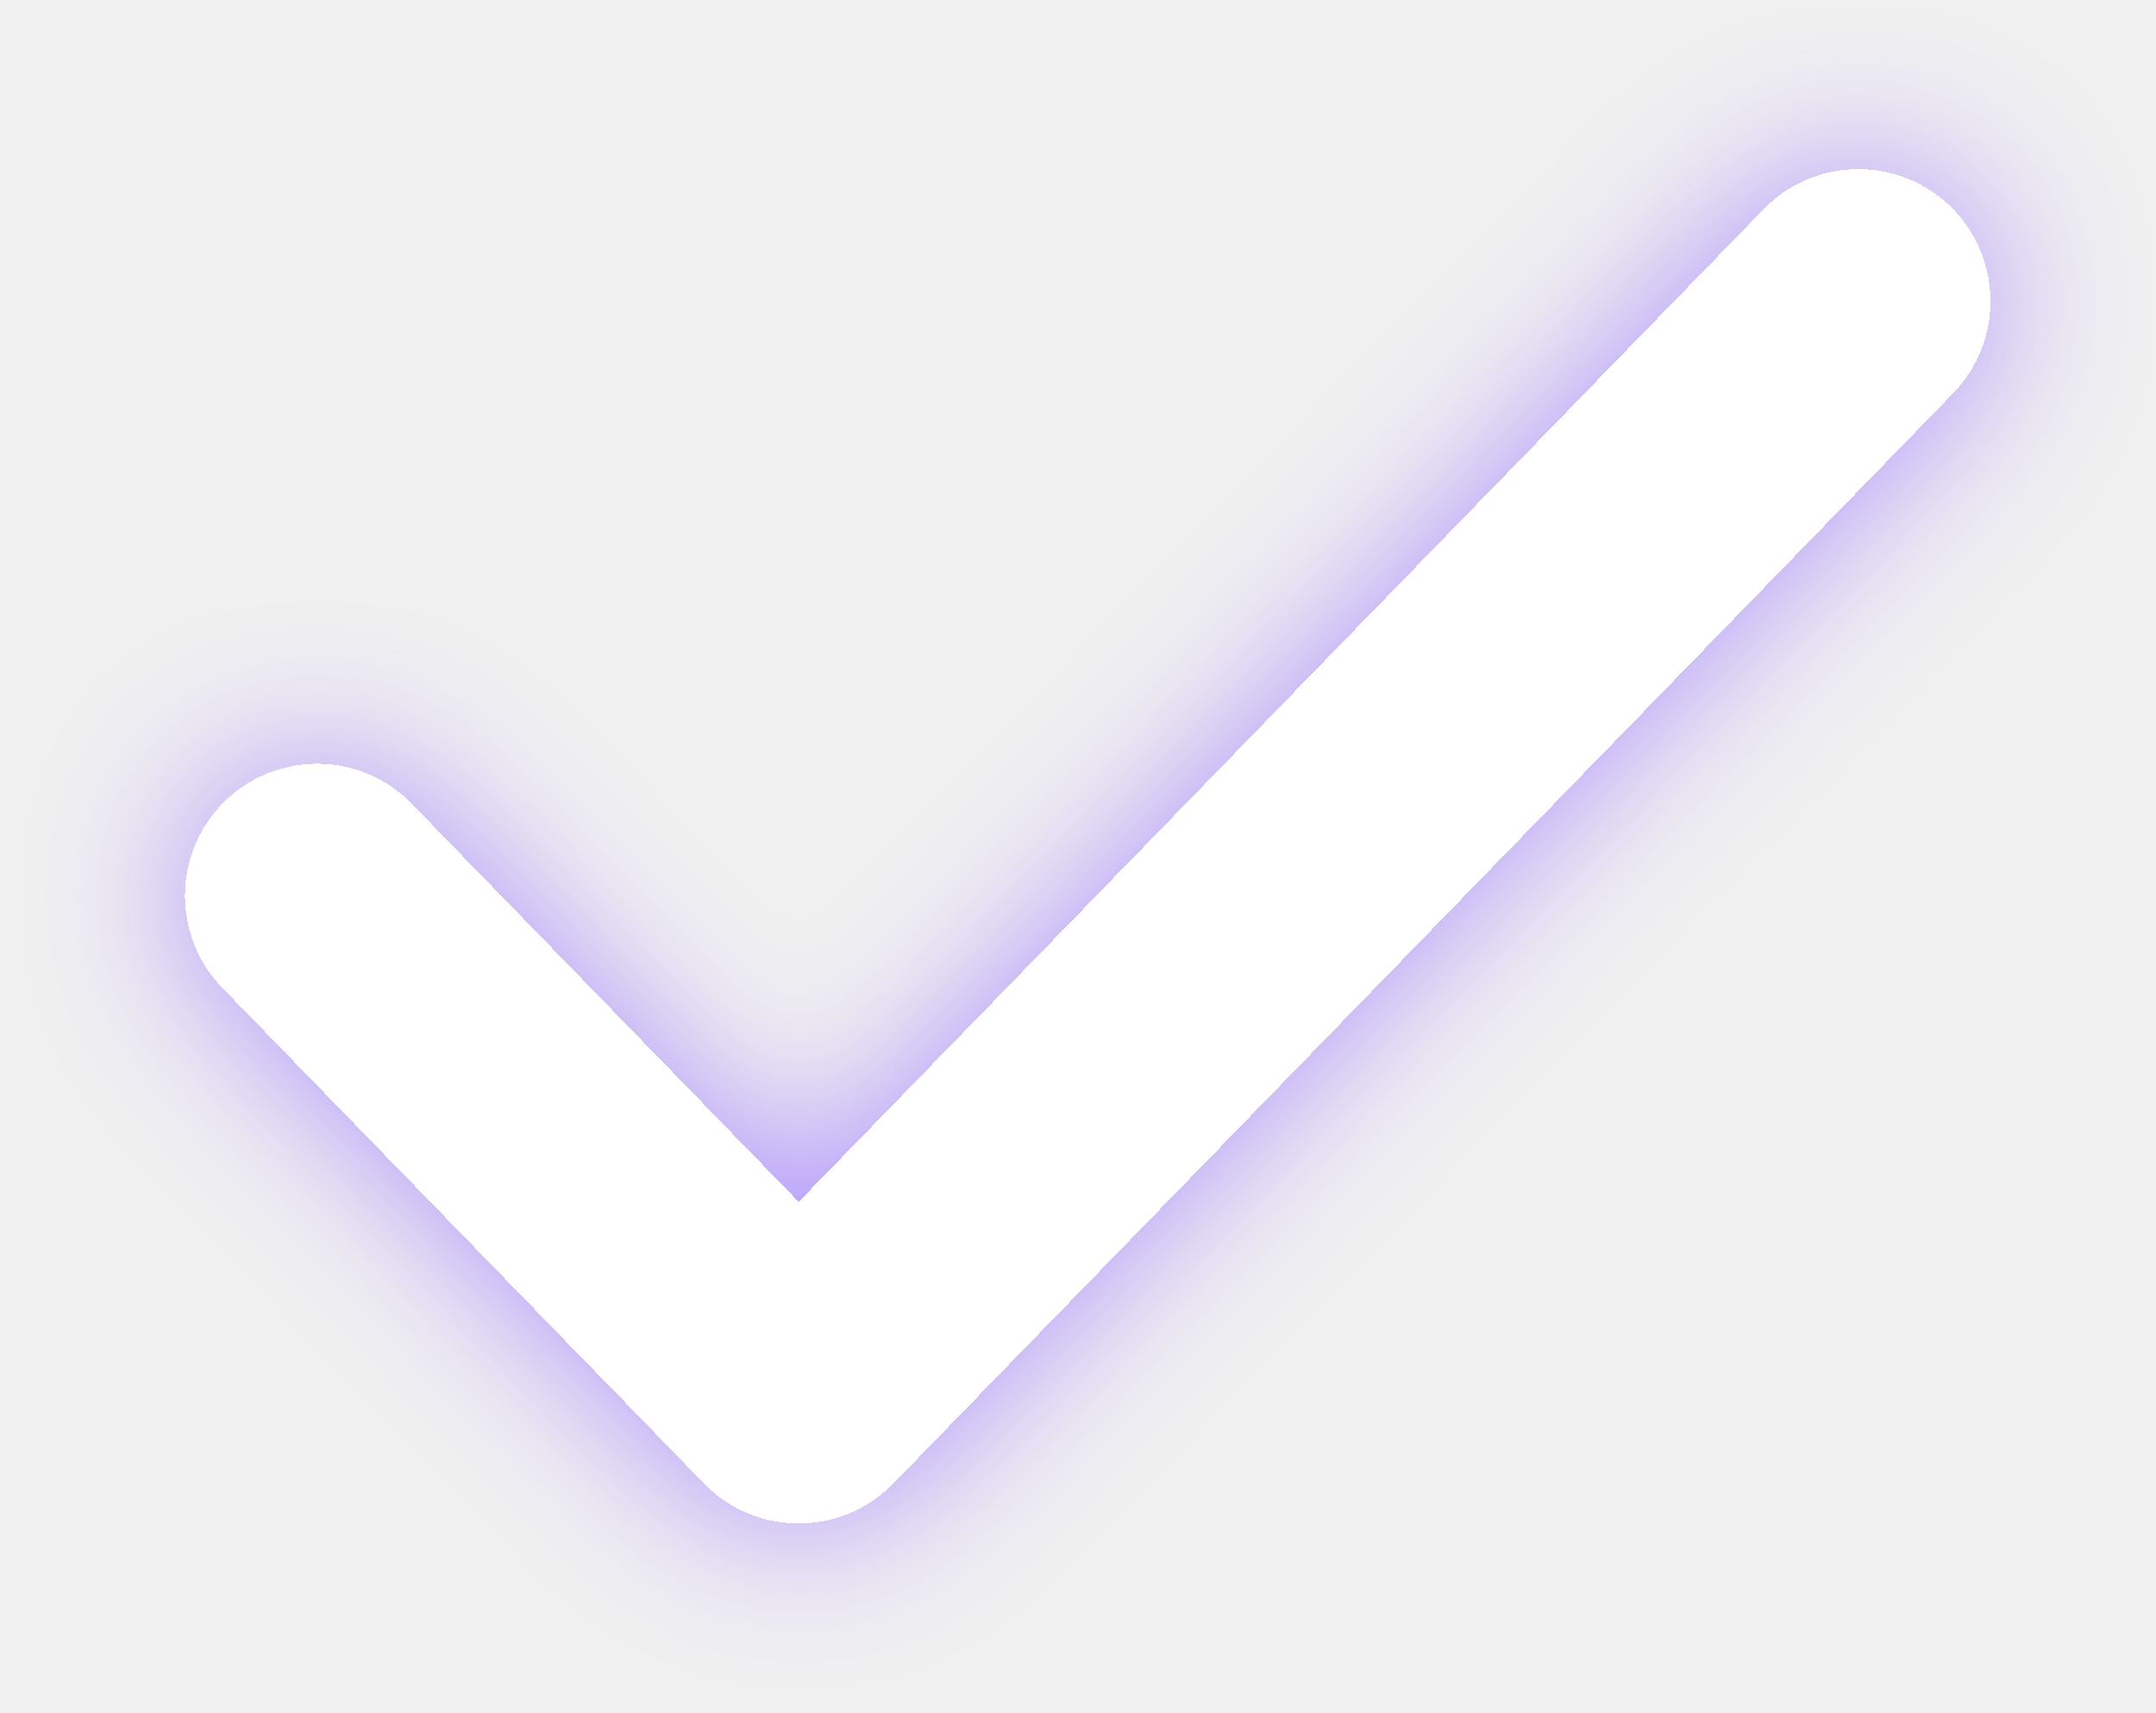
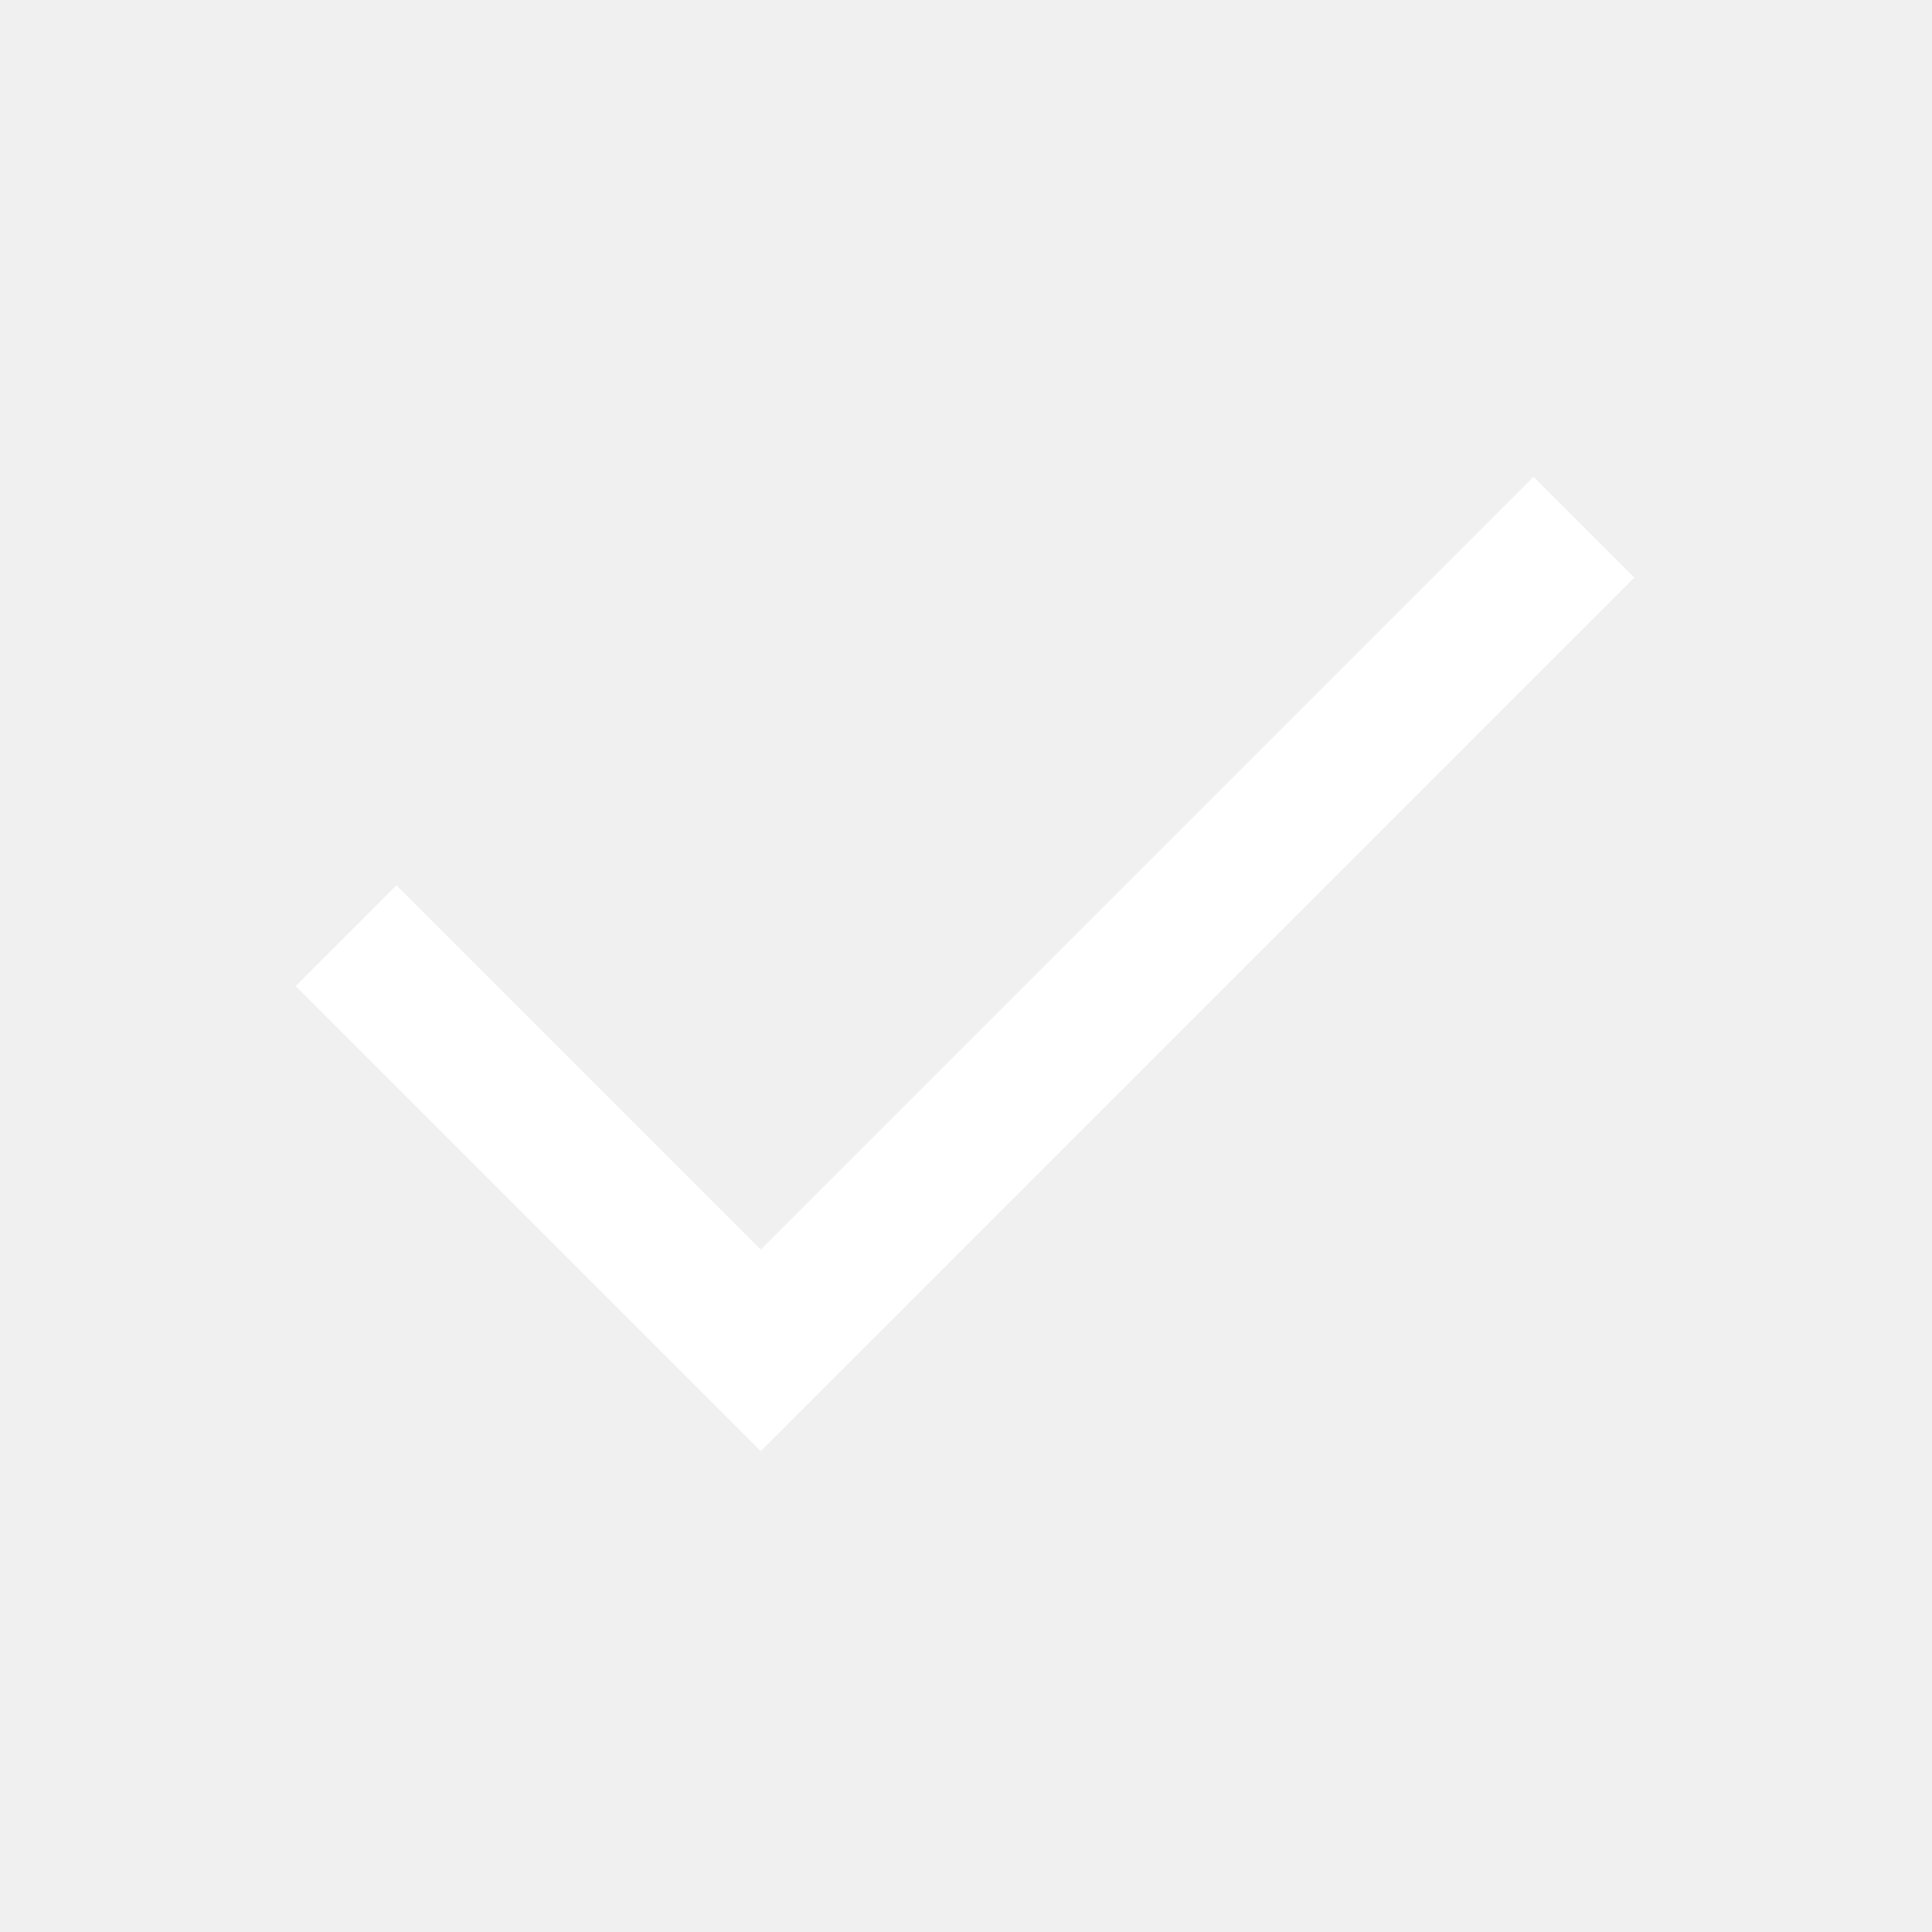
- <svg xmlns="http://www.w3.org/2000/svg" width="34" height="27" viewBox="0 0 34 27" fill="none">
-   <g filter="url(#filter0_d_667_785)">
-     <path d="M29.306 4.75L12.595 21.938L5 14.125" stroke="white" stroke-width="4.167" stroke-linecap="round" stroke-linejoin="round" shape-rendering="crispEdges" />
-   </g>
-   <defs>
-     <filter id="filter0_d_667_785" x="0.417" y="0.167" width="33.472" height="26.355" filterUnits="userSpaceOnUse" color-interpolation-filters="sRGB">
-       <feFlood flood-opacity="0" result="BackgroundImageFix" />
-       <feColorMatrix in="SourceAlpha" type="matrix" values="0 0 0 0 0 0 0 0 0 0 0 0 0 0 0 0 0 0 127 0" result="hardAlpha" />
-       <feOffset />
-       <feGaussianBlur stdDeviation="1.25" />
-       <feComposite in2="hardAlpha" operator="out" />
-       <feColorMatrix type="matrix" values="0 0 0 0 0.678 0 0 0 0 0.566 0 0 0 0 0.992 0 0 0 1 0" />
-       <feBlend mode="normal" in2="BackgroundImageFix" result="effect1_dropShadow_667_785" />
-       <feBlend mode="normal" in="SourceGraphic" in2="effect1_dropShadow_667_785" result="shape" />
-     </filter>
-   </defs>
+ <svg xmlns="http://www.w3.org/2000/svg" width="48" height="48" viewBox="0 0 48 48" fill="none">
+   <path d="M18.9 35.7 7.7 24.5l2.15-2.15 9.05 9.05 19.2-19.2 2.15 2.15Z" fill="#FFFFFF" stroke="#FFFFFF" stroke-width="0.5" />
</svg>
